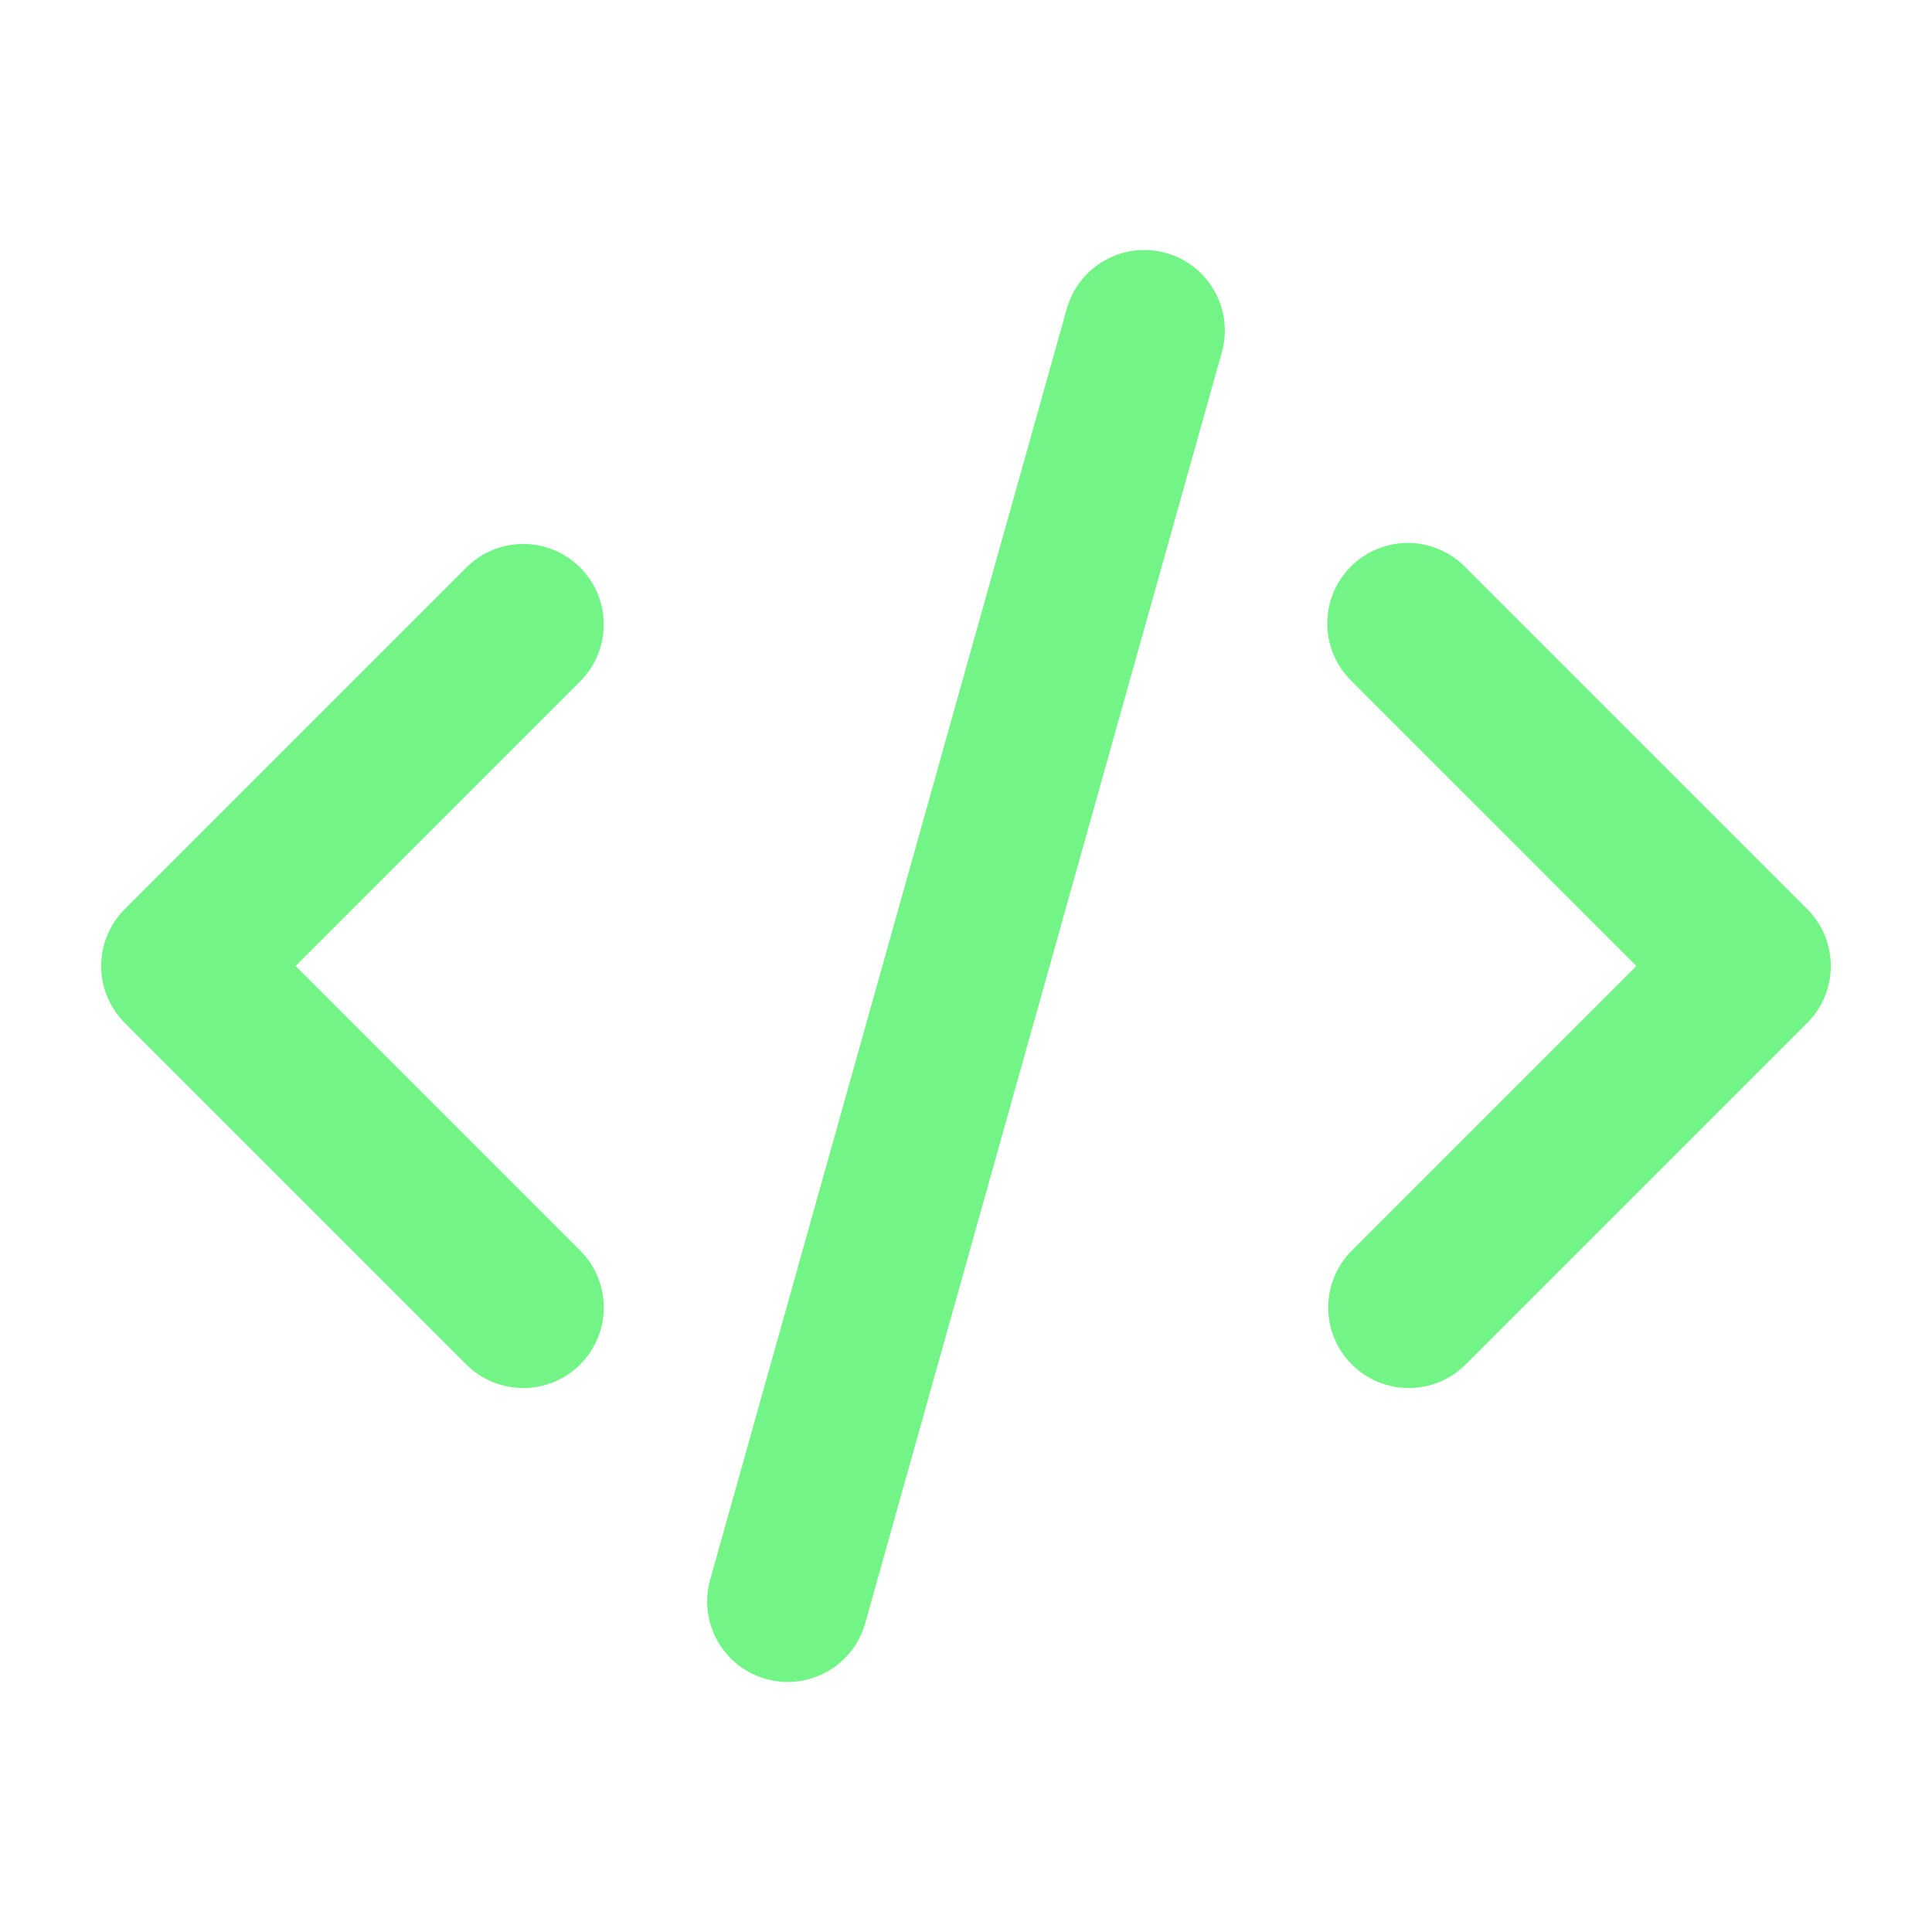
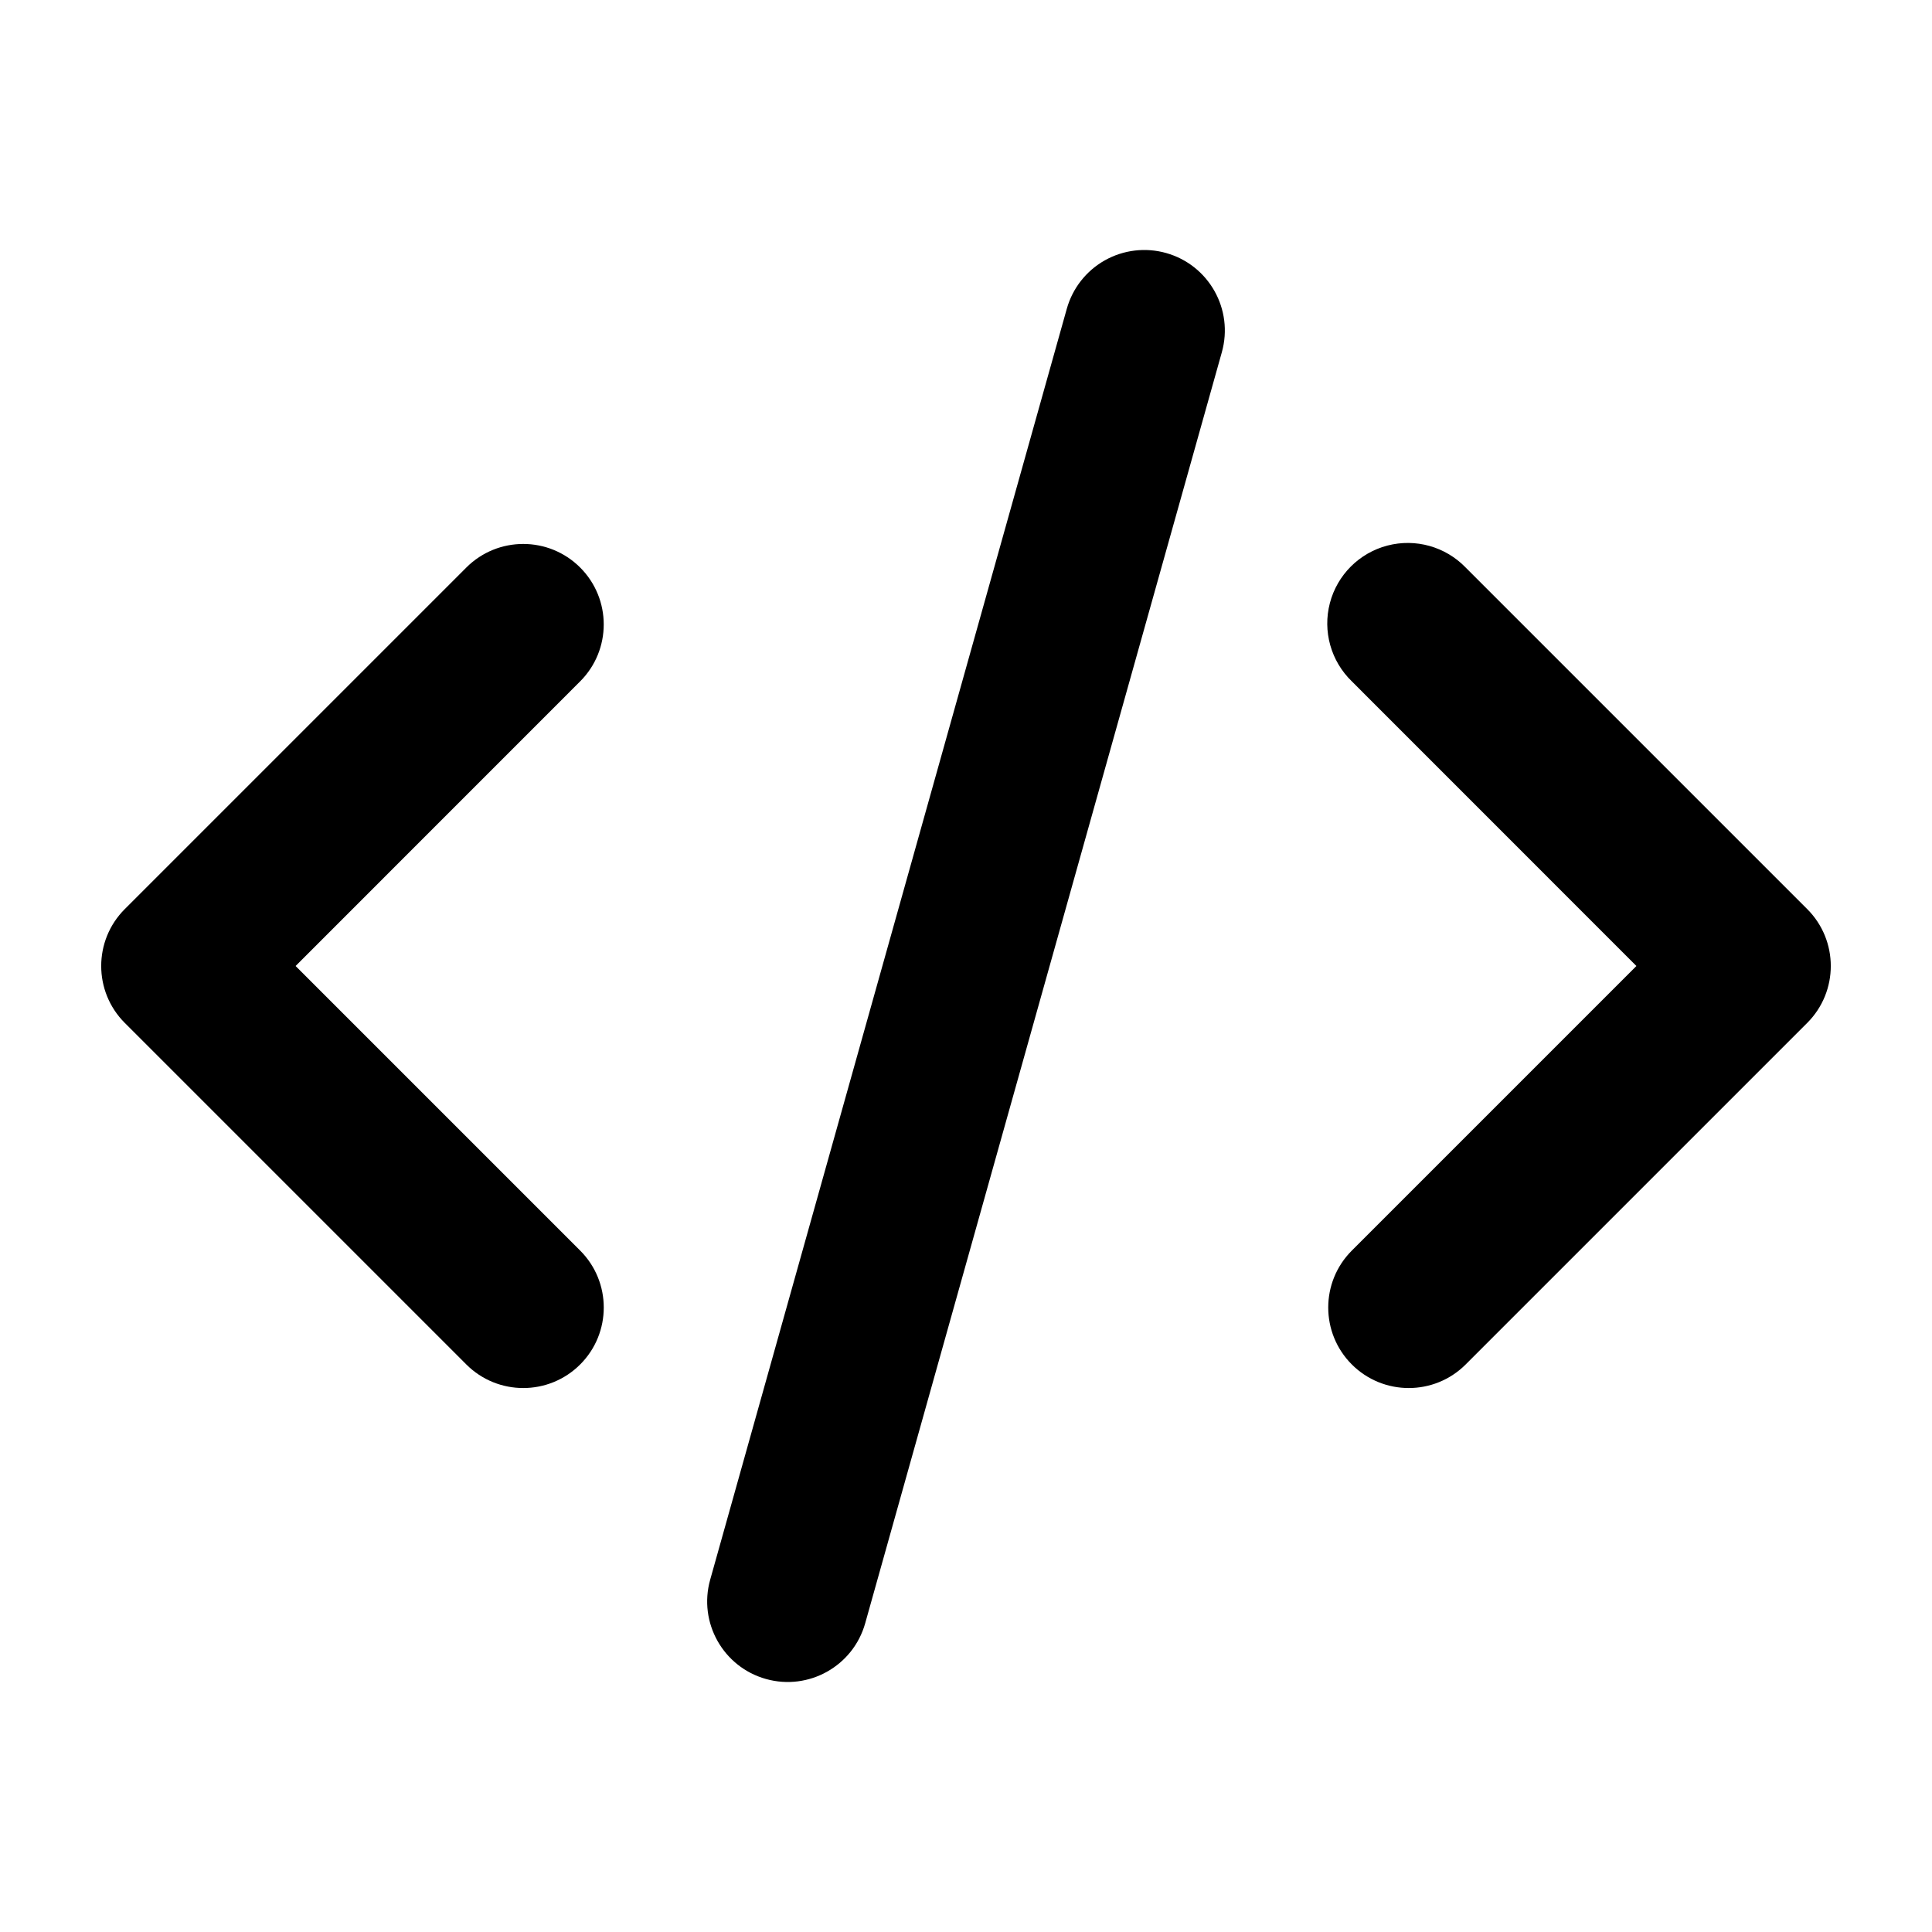
<svg xmlns="http://www.w3.org/2000/svg" width="1em" height="1em" viewBox="0 0 24 24">
  <g fill="none">
    <path d="M0 0h24v24H0z" />
-     <path fill="#72f586" d="M14.486 3.143a1 1 0 0 1 .692 1.233l-4.43 15.788a1 1 0 0 1-1.926-.54l4.43-15.788a1 1 0 0 1 1.234-.693M7.207 7.05a1 1 0 0 1 0 1.414L3.672 12l3.535 3.535a1 1 0 1 1-1.414 1.415L1.55 12.707a1 1 0 0 1 0-1.414L5.793 7.05a1 1 0 0 1 1.414 0m9.586 1.414a1 1 0 1 1 1.414-1.414l4.243 4.243a1 1 0 0 1 0 1.414l-4.243 4.243a1 1 0 0 1-1.414-1.415L20.328 12z" />
+     <path fill="currentColor" d="M14.486 3.143a1 1 0 0 1 .692 1.233l-4.43 15.788a1 1 0 0 1-1.926-.54l4.43-15.788a1 1 0 0 1 1.234-.693M7.207 7.05a1 1 0 0 1 0 1.414L3.672 12l3.535 3.535a1 1 0 1 1-1.414 1.415L1.55 12.707a1 1 0 0 1 0-1.414L5.793 7.05a1 1 0 0 1 1.414 0m9.586 1.414a1 1 0 1 1 1.414-1.414l4.243 4.243a1 1 0 0 1 0 1.414l-4.243 4.243a1 1 0 0 1-1.414-1.415L20.328 12z" />
  </g>
</svg>
